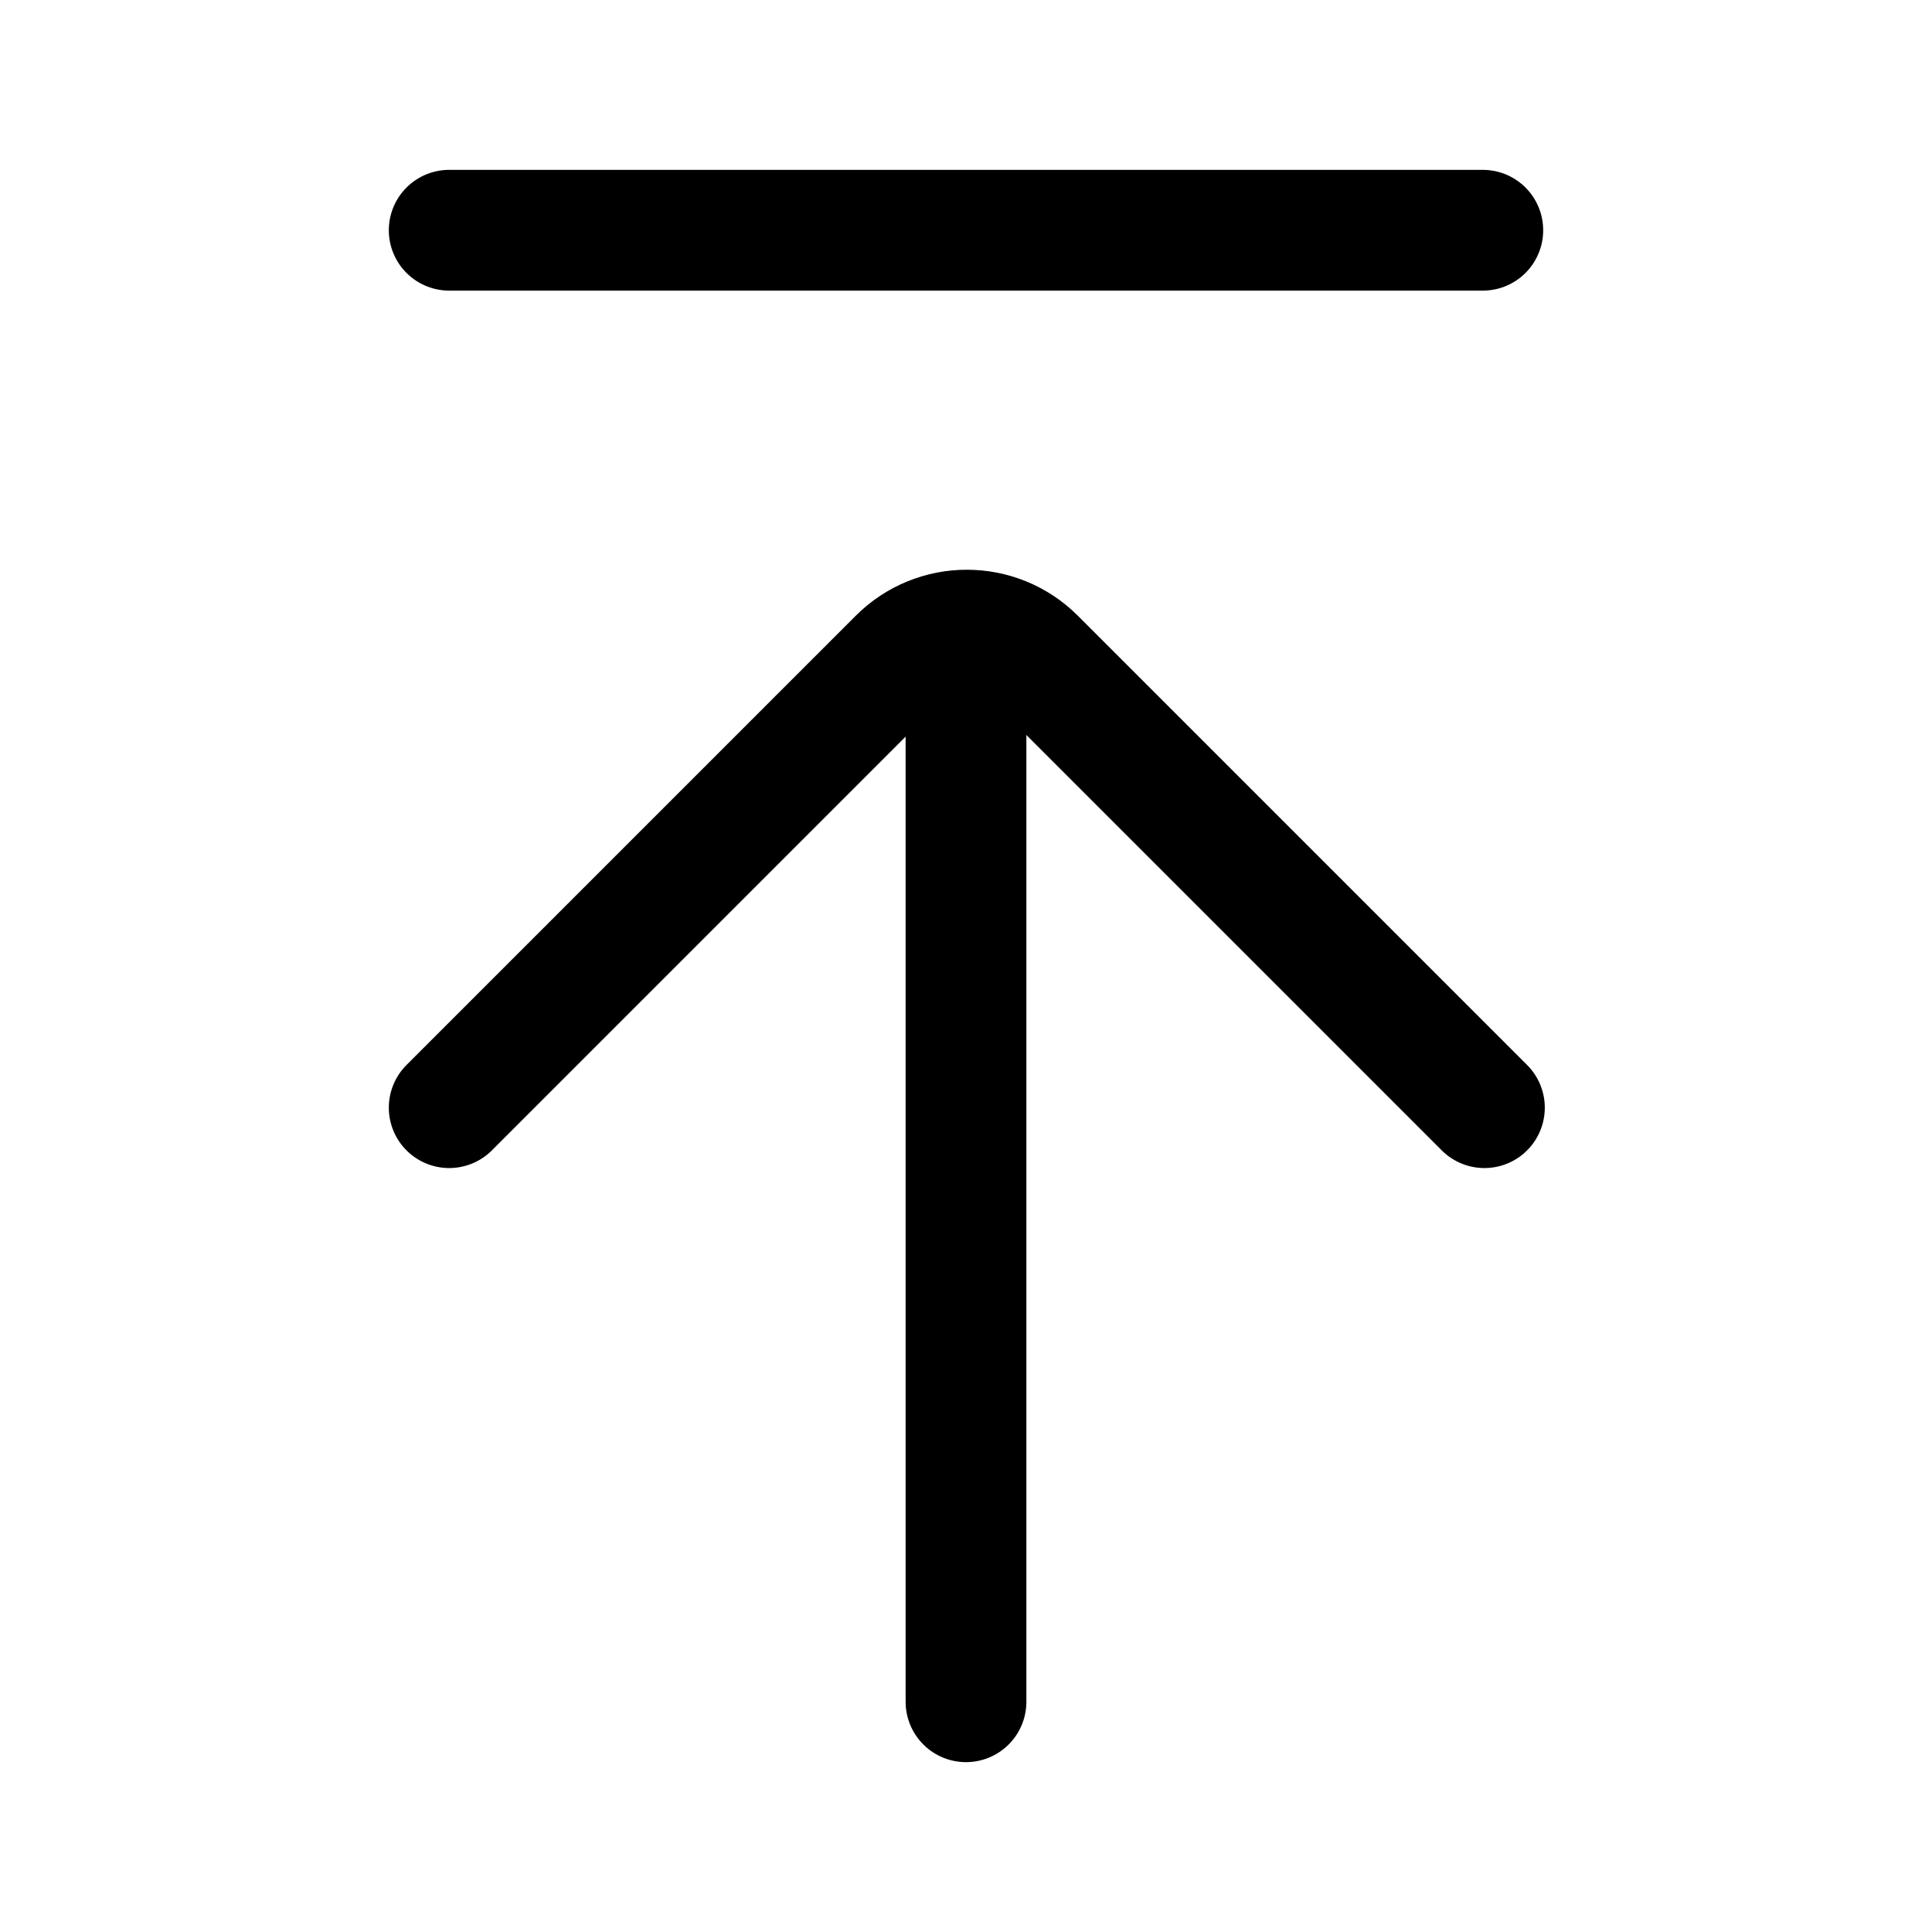
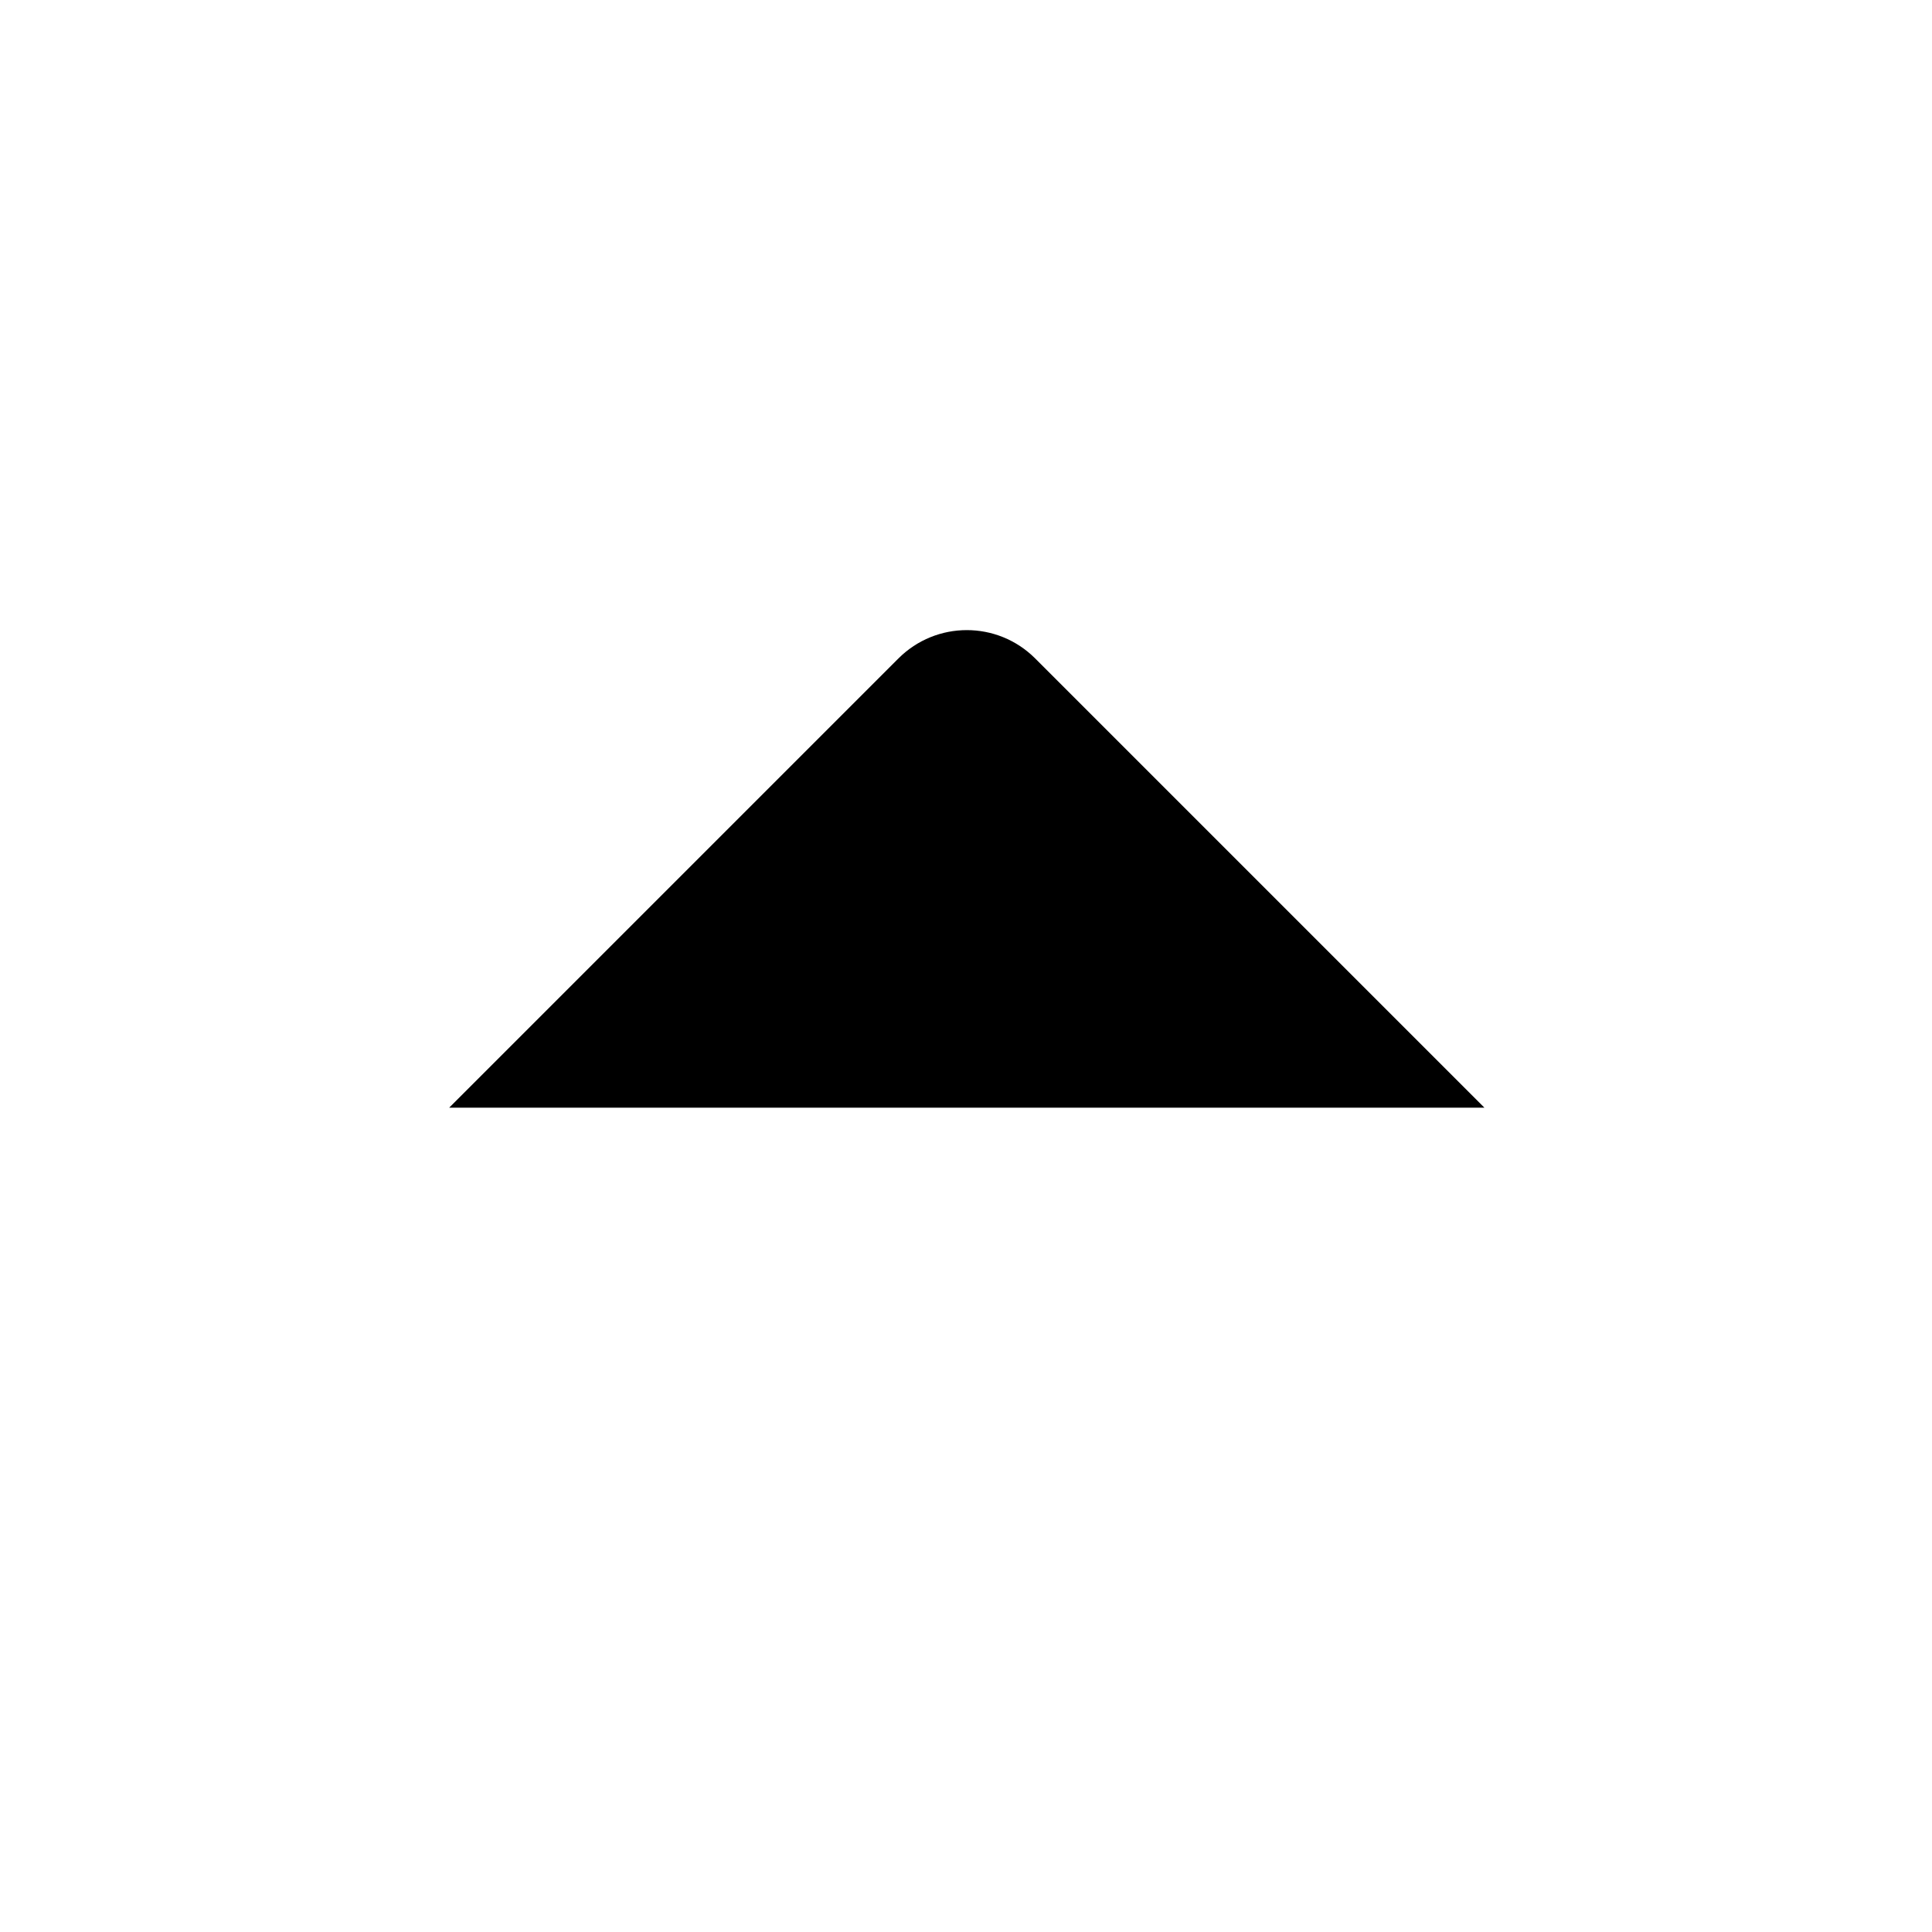
<svg xmlns="http://www.w3.org/2000/svg" id="Capa_2" viewBox="0 0 24 24">
-   <defs>
-     <style>
-       .cls-1 {
-         stroke-miterlimit: 10;
-       }
- 
-       .cls-1, .cls-2 {
-         fill: none;
-         stroke: #000;
-         stroke-linecap: round;
-         stroke-width: 1.5px;
-       }
- 
-       .cls-2 {
-         stroke-linejoin: round;
-       }
-     </style>
-   </defs>
  <g>
-     <line class="cls-1" x1="12" y1="21.14" x2="12" y2="8.66" />
-     <path class="cls-2" d="M5.58,13.76l5.58-5.58c.47-.47,1.23-.47,1.7,0l5.58,5.58" />
+     <line x1="12" y1="21.14" x2="12" y2="8.66" stroke-miterlimit="10" />
+     <path d="M5.58,13.76l5.58-5.58c.47-.47,1.23-.47,1.7,0l5.58,5.58" stroke-linejoin="round" />
  </g>
-   <line class="cls-2" x1="5.58" y1="2.86" x2="18.42" y2="2.86" />
+   <line x1="5.58" y1="2.86" x2="18.42" y2="2.86" stroke-linejoin="round" />
</svg>
